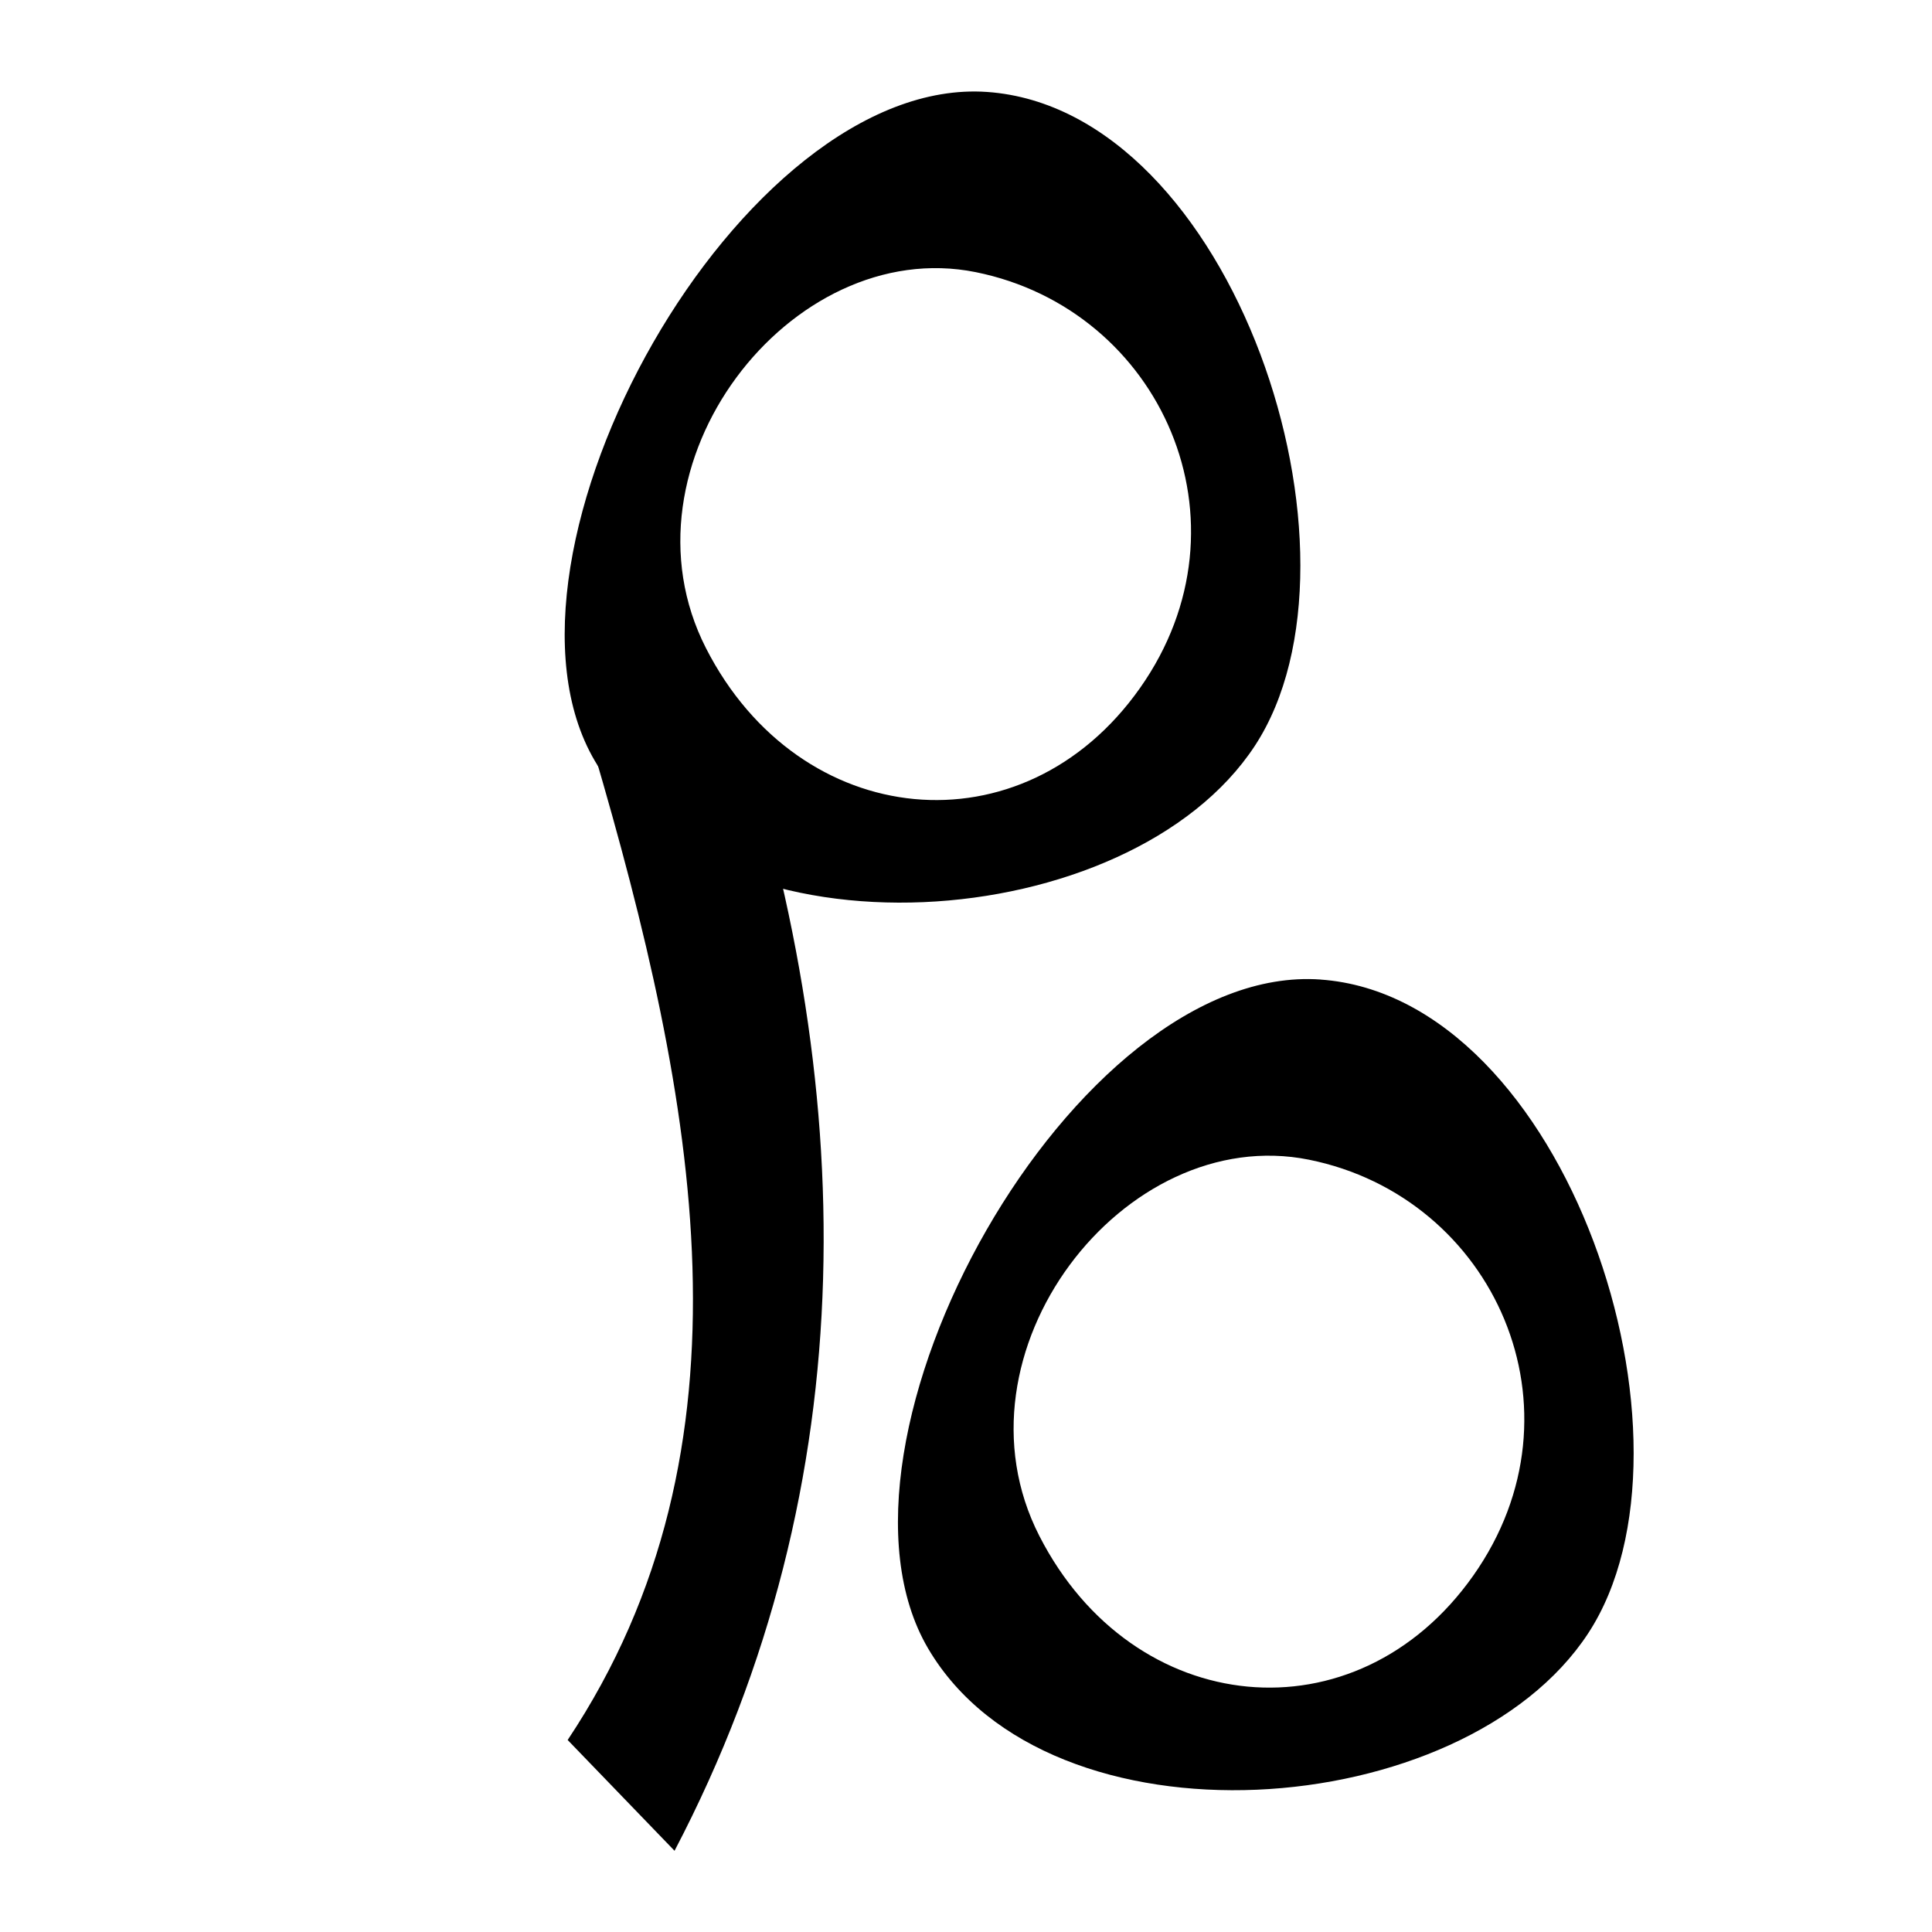
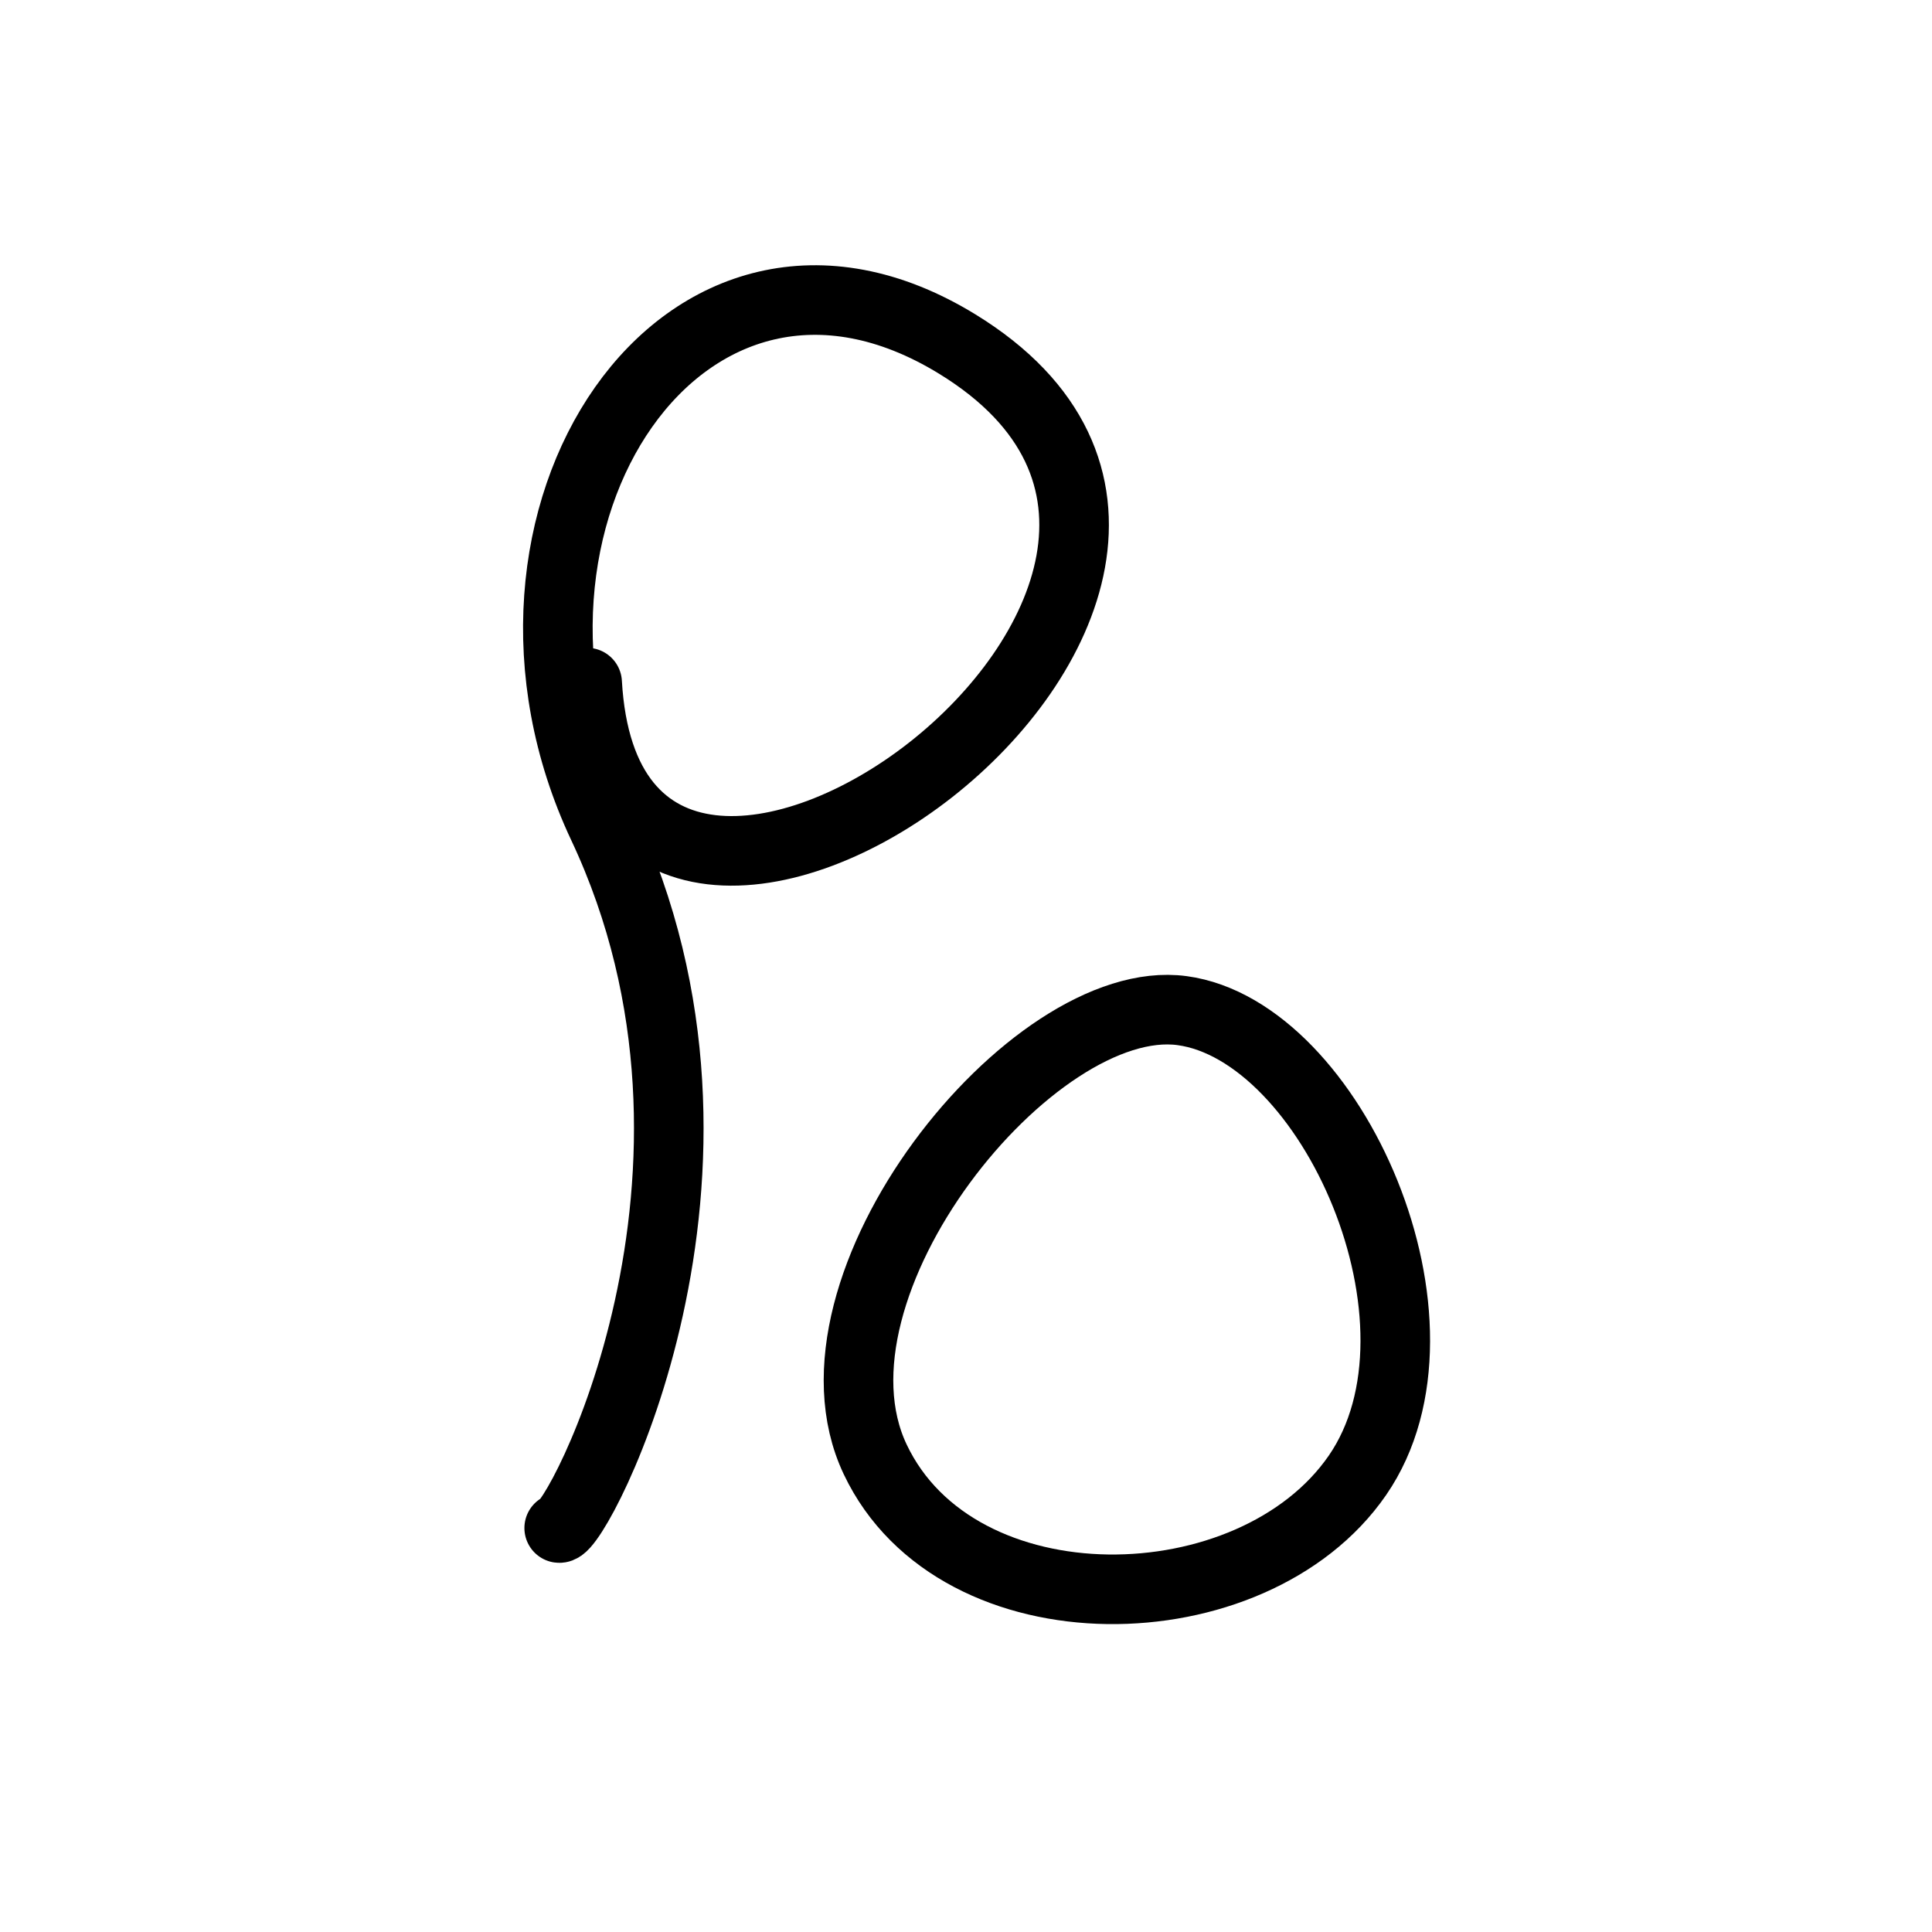
<svg xmlns="http://www.w3.org/2000/svg" width="50mm" height="50mm" viewBox="0 0 50 50" version="1.1" id="svg5">
  <defs id="defs2" />
  <g id="layer1">
-     <path id="path465" style="fill:#000000;stroke:none;stroke-width:0.5;stroke-linecap:round;paint-order:fill markers stroke;stop-color:#000000" d="M 25.551,2.38 C 19.175,1.927 12.256,14.355 15.395,19.693 18.535,25.031 29.248,24.231 32.477,19.299 35.705,14.368 31.927,2.834 25.551,2.38 Z m -0.3,4.663 c 4.793,0.967 7.277,6.477 4.251,10.765 -3.025,4.288 -8.807,3.711 -11.229,-1.029 -2.422,-4.74 2.185,-10.702 6.978,-9.736 z" />
-     <path id="path465-3" style="fill:#000000;stroke:none;stroke-width:0.5;stroke-linecap:round;paint-order:fill markers stroke;stop-color:#000000" d="m 34.176,25.35 c -6.376,-0.453 -13.296,11.974 -10.156,17.313 3.14,5.338 13.853,4.539 17.082,-0.393 3.229,-4.932 -0.55,-16.466 -6.926,-16.919 z m -0.3,4.663 c 4.793,0.967 7.277,6.477 4.251,10.765 -3.025,4.288 -8.807,3.711 -11.229,-1.029 -2.422,-4.74 2.185,-10.702 6.978,-9.736 z" />
-     <path style="fill:#000000;stroke-width:0.5;stroke-linecap:round;paint-order:fill markers stroke;stop-color:#000000" d="m 15.356,19.405 c 2.679,9.118 4.382,18.042 -0.665,25.626 l 2.766,2.867 c 5.019,-9.584 4.764,-19.935 1.406,-29.859 z" id="path391" />
+     <path style="fill:none;stroke:#000000;stroke-width:1.801;stroke-linecap:round;stroke-linejoin:round;stroke-dasharray:none;paint-order:fill markers stroke;stop-color:#000000" d="M 15.195,17.666 C 15.842,29.06 35.069,15.211 24.77,8.902 17.706,4.575 11.869,13.438 15.599,21.362 c 4.234,8.997 -0.677,18.25 -1.127,18.183" id="path14457" />
+     <path style="fill:none;stroke:#000000;stroke-width:1.801;stroke-linecap:round;stroke-linejoin:round;stroke-dasharray:none;paint-order:fill markers stroke;stop-color:#000000" d="m 30.592,26.155 c -3.873,-0.523 -10.066,7.129 -7.942,11.613 2.124,4.483 9.767,4.346 12.48,0.414 2.712,-3.932 -0.665,-11.504 -4.538,-12.027 z" id="path14478" />
  </g>
</svg>
